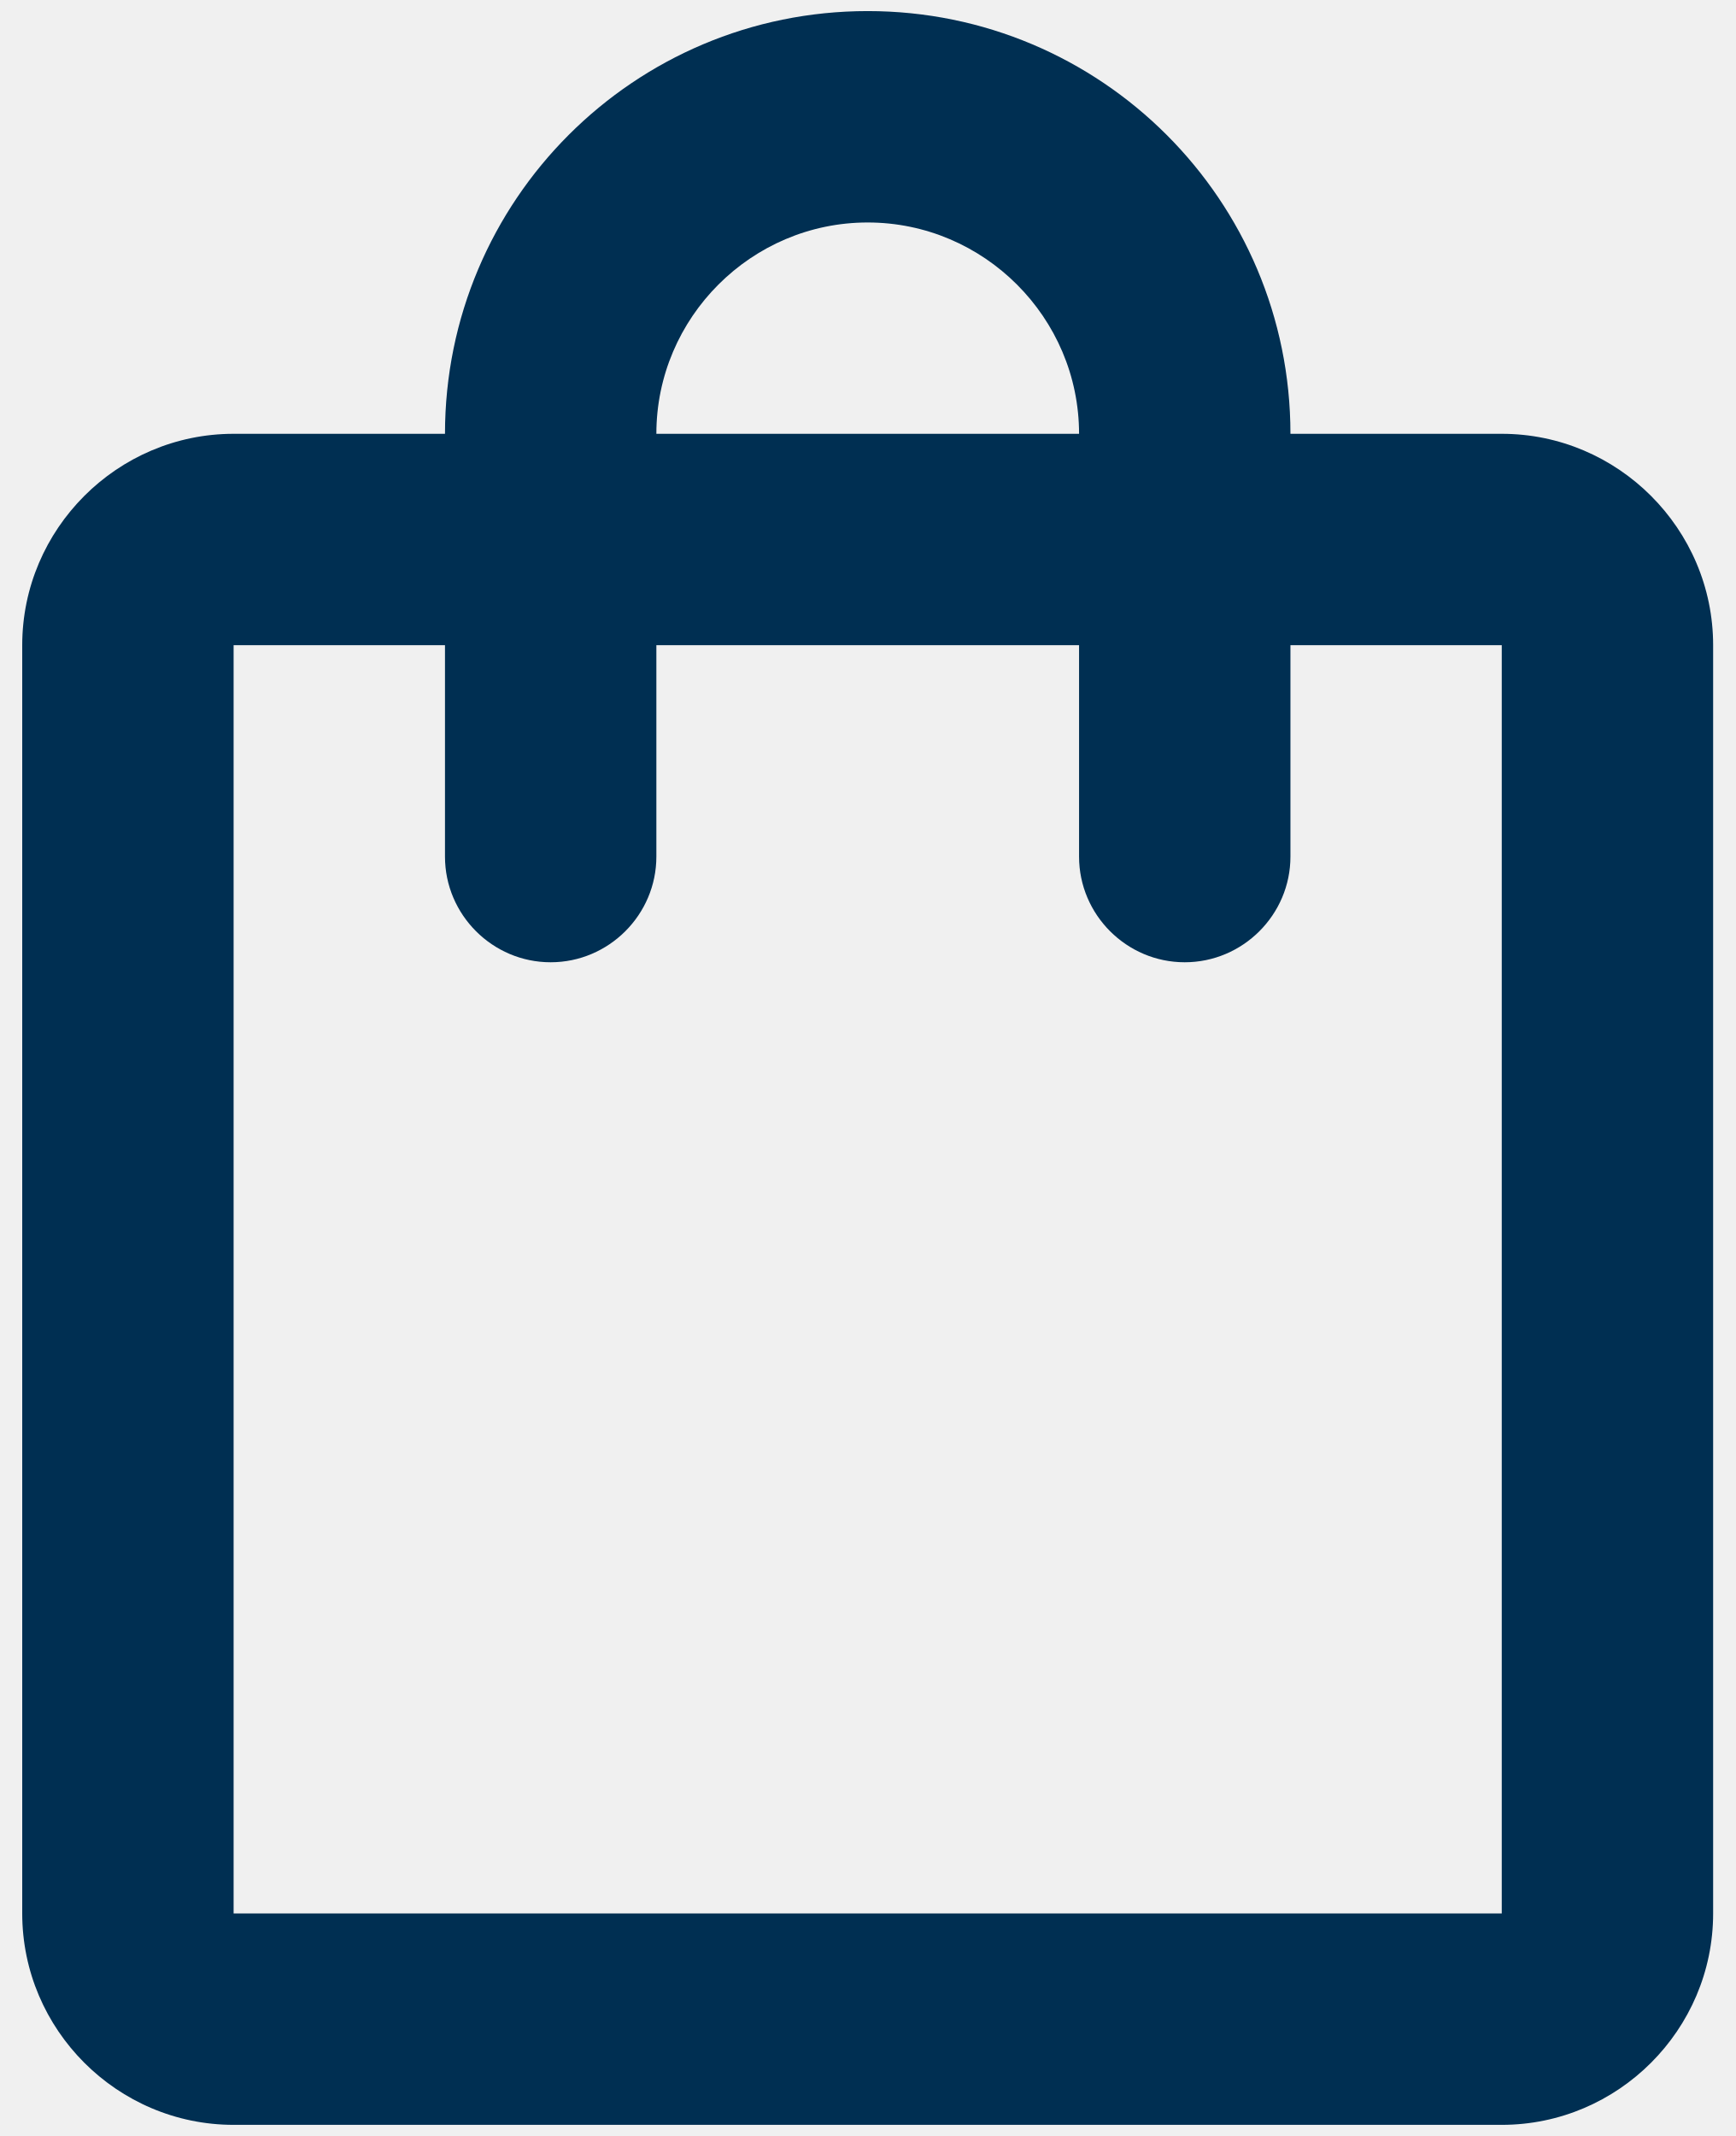
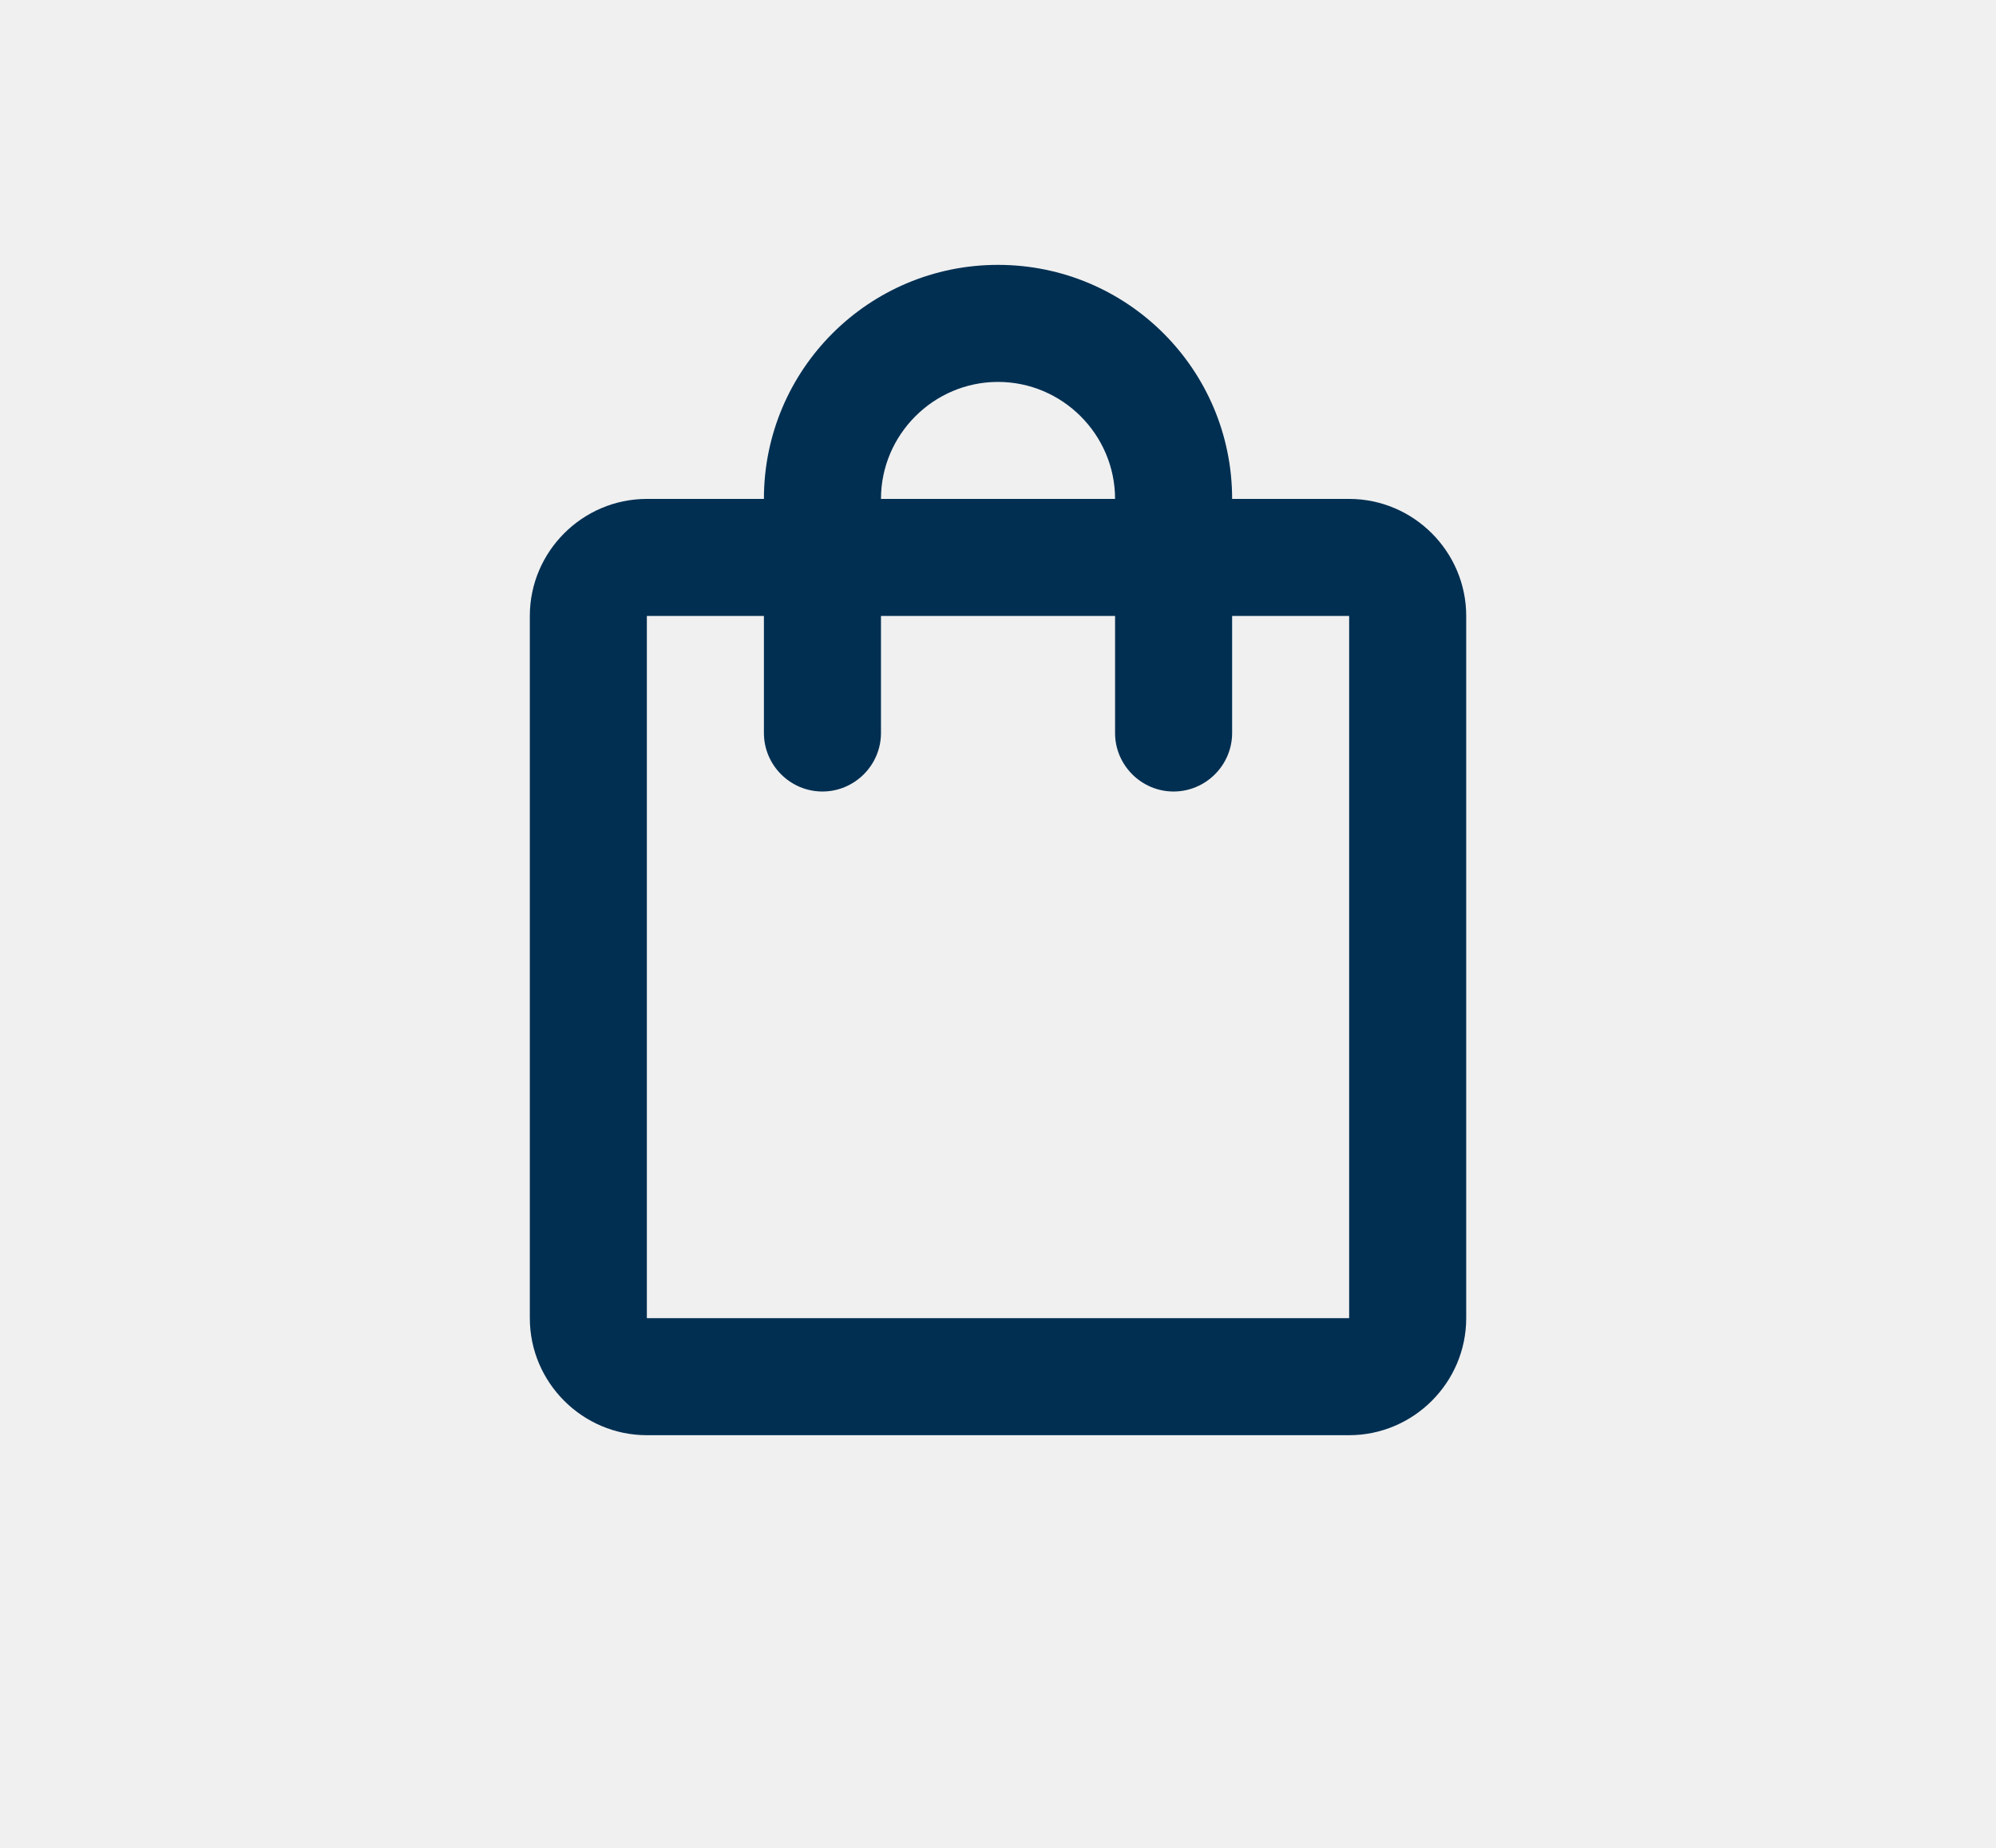
- <svg xmlns="http://www.w3.org/2000/svg" width="26" height="32" viewBox="0 0 26 32" fill="none">
-   <path d="M22.5 6.499H19.334C19.334 3 16.499 0.166 13 0.166C9.501 0.166 6.667 3 6.667 6.499H3.5C1.758 6.499 0.333 7.924 0.333 9.666V28.666C0.333 30.408 1.758 31.833 3.5 31.833H22.5C24.242 31.833 25.667 30.408 25.667 28.666V9.666C25.667 7.924 24.242 6.499 22.5 6.499ZM13 3.333C14.742 3.333 16.167 4.758 16.167 6.499H9.834C9.834 4.758 11.258 3.333 13 3.333ZM22.5 28.666H3.5V9.666H6.667V12.833C6.667 13.704 7.379 14.416 8.25 14.416C9.121 14.416 9.834 13.704 9.834 12.833V9.666H16.167V12.833C16.167 13.704 16.879 14.416 17.75 14.416C18.621 14.416 19.334 13.704 19.334 12.833V9.666H22.5V28.666Z" fill="#002F52" />
+ <svg xmlns="http://www.w3.org/2000/svg" width="54" height="50" viewBox="0 0 54 50" fill="none">
+   <g clip-path="url(#clip0_197525_506)">
+     <path d="M36.5 13.5H33.334C33.334 10.001 30.499 7.167 27 7.167C23.501 7.167 20.667 10.001 20.667 13.5H17.5C15.758 13.5 14.334 14.925 14.334 16.667V35.667C14.334 37.409 15.758 38.834 17.5 38.834H36.5C38.242 38.834 39.667 37.409 39.667 35.667V16.667C39.667 14.925 38.242 13.5 36.5 13.5ZM27 10.334C28.742 10.334 30.167 11.759 30.167 13.5H23.834C23.834 11.759 25.259 10.334 27 10.334ZM36.5 35.667H17.5V16.667H20.667V19.834C20.667 20.704 21.379 21.417 22.25 21.417C23.121 21.417 23.834 20.704 23.834 19.834V16.667H30.167V19.834C30.167 20.704 30.879 21.417 31.75 21.417C32.621 21.417 33.334 20.704 33.334 19.834V16.667H36.5V35.667Z" fill="#002F52" />
+   </g>
+   <defs>
+     <clipPath id="clip0_197525_506">
+       <rect width="38" height="38" fill="white" transform="translate(8 4)" />
+     </clipPath>
+   </defs>
</svg>
